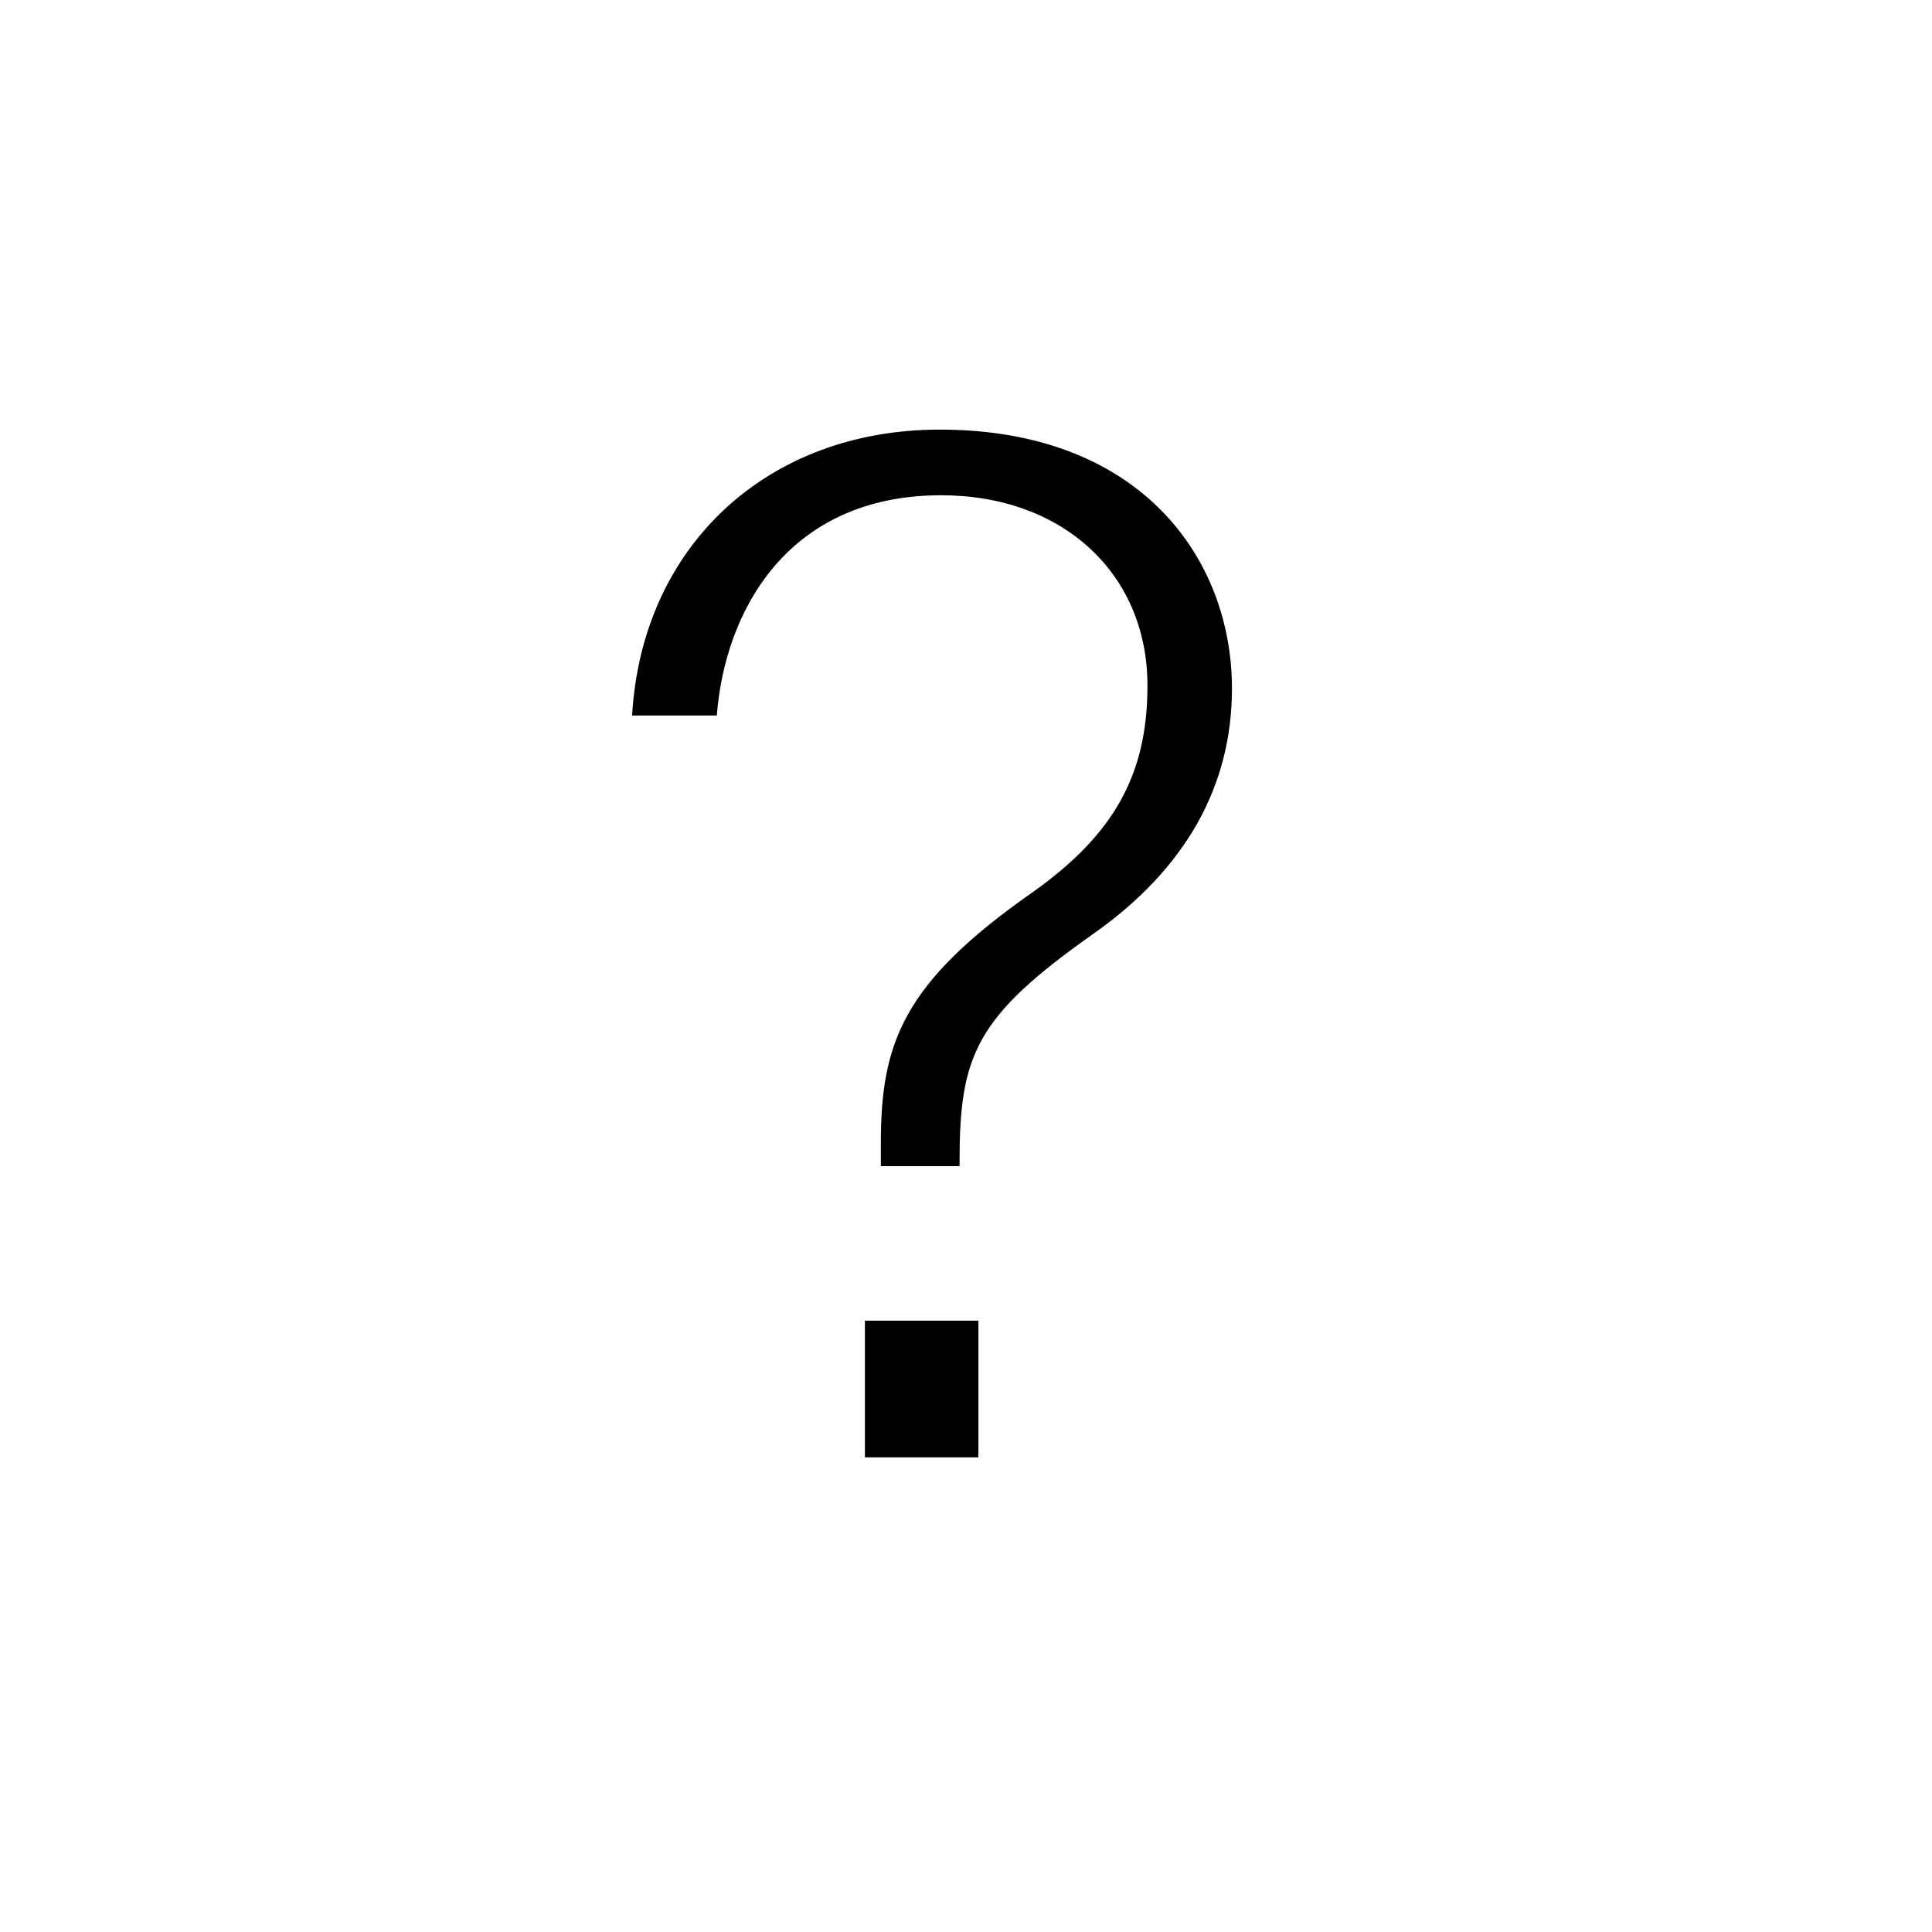
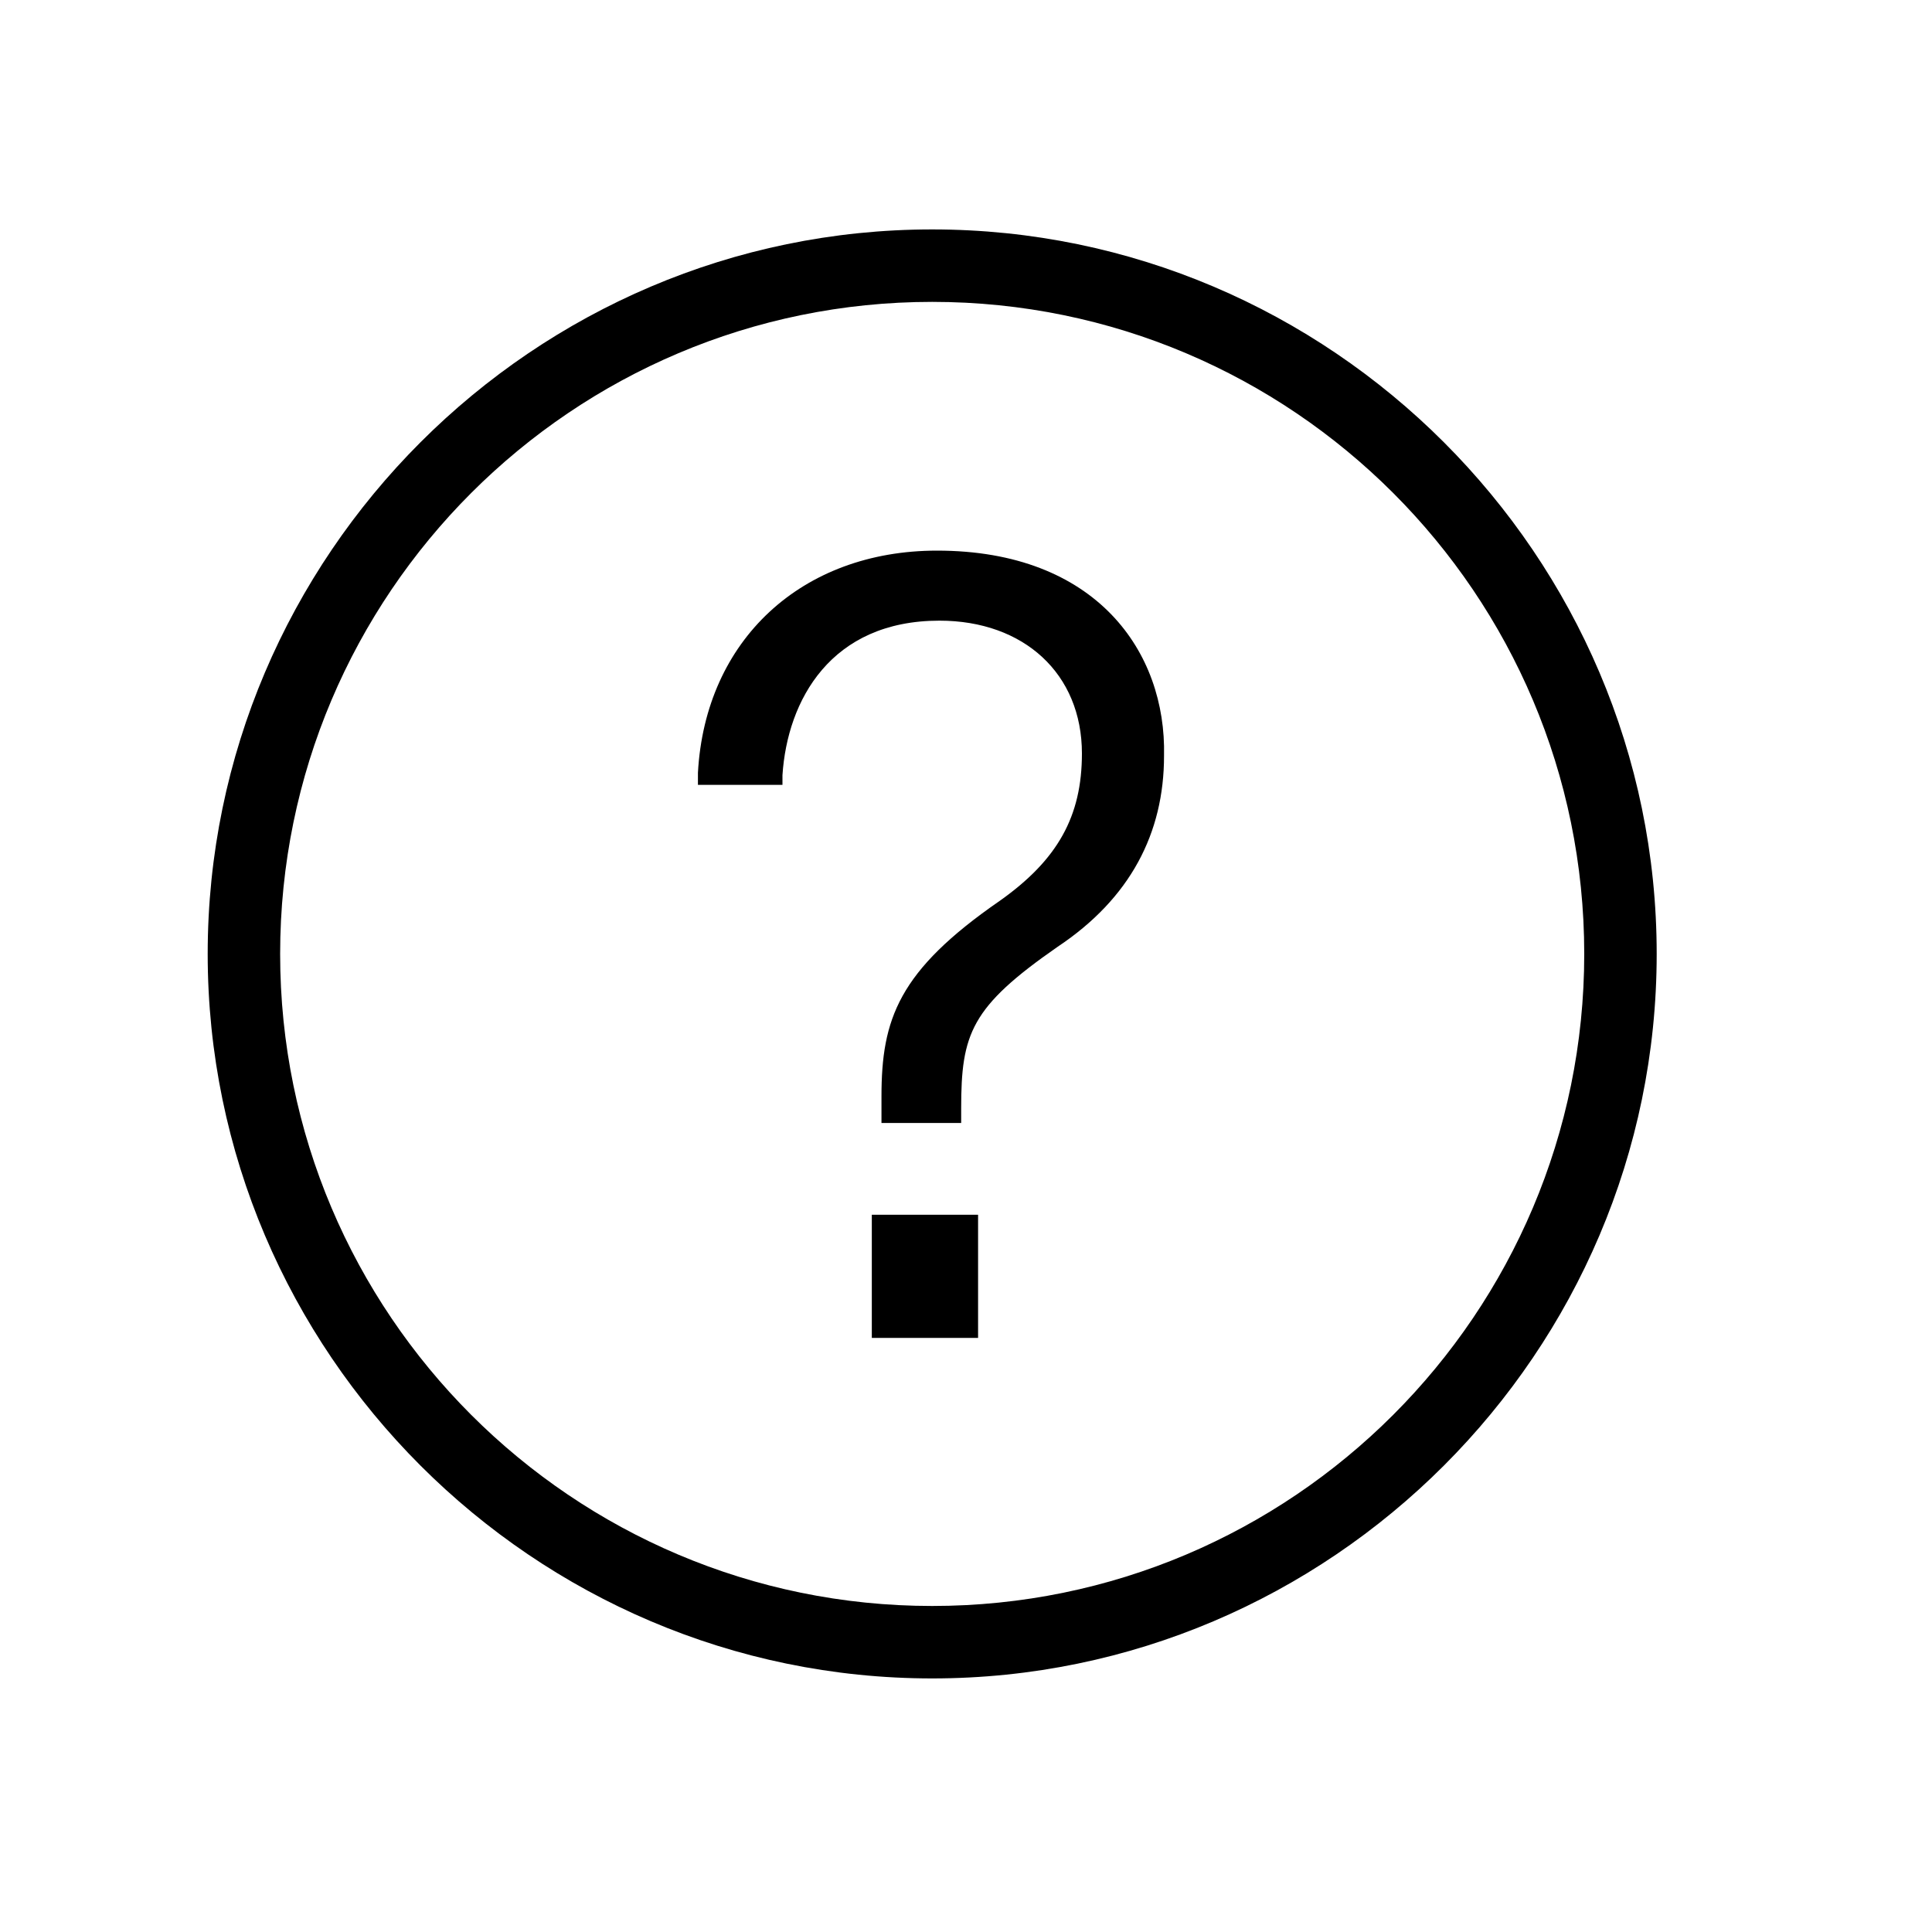
- <svg xmlns="http://www.w3.org/2000/svg" xmlns:xlink="http://www.w3.org/1999/xlink" version="1.1" id="Layer_1" x="0px" y="0px" width="80px" height="80px" viewBox="0 0 80 80" enable-background="new 0 0 80 80" xml:space="preserve">
-   <g id="VR" display="none">
-     <g display="inline">
+ <svg xmlns="http://www.w3.org/2000/svg" xmlns:xlink="http://www.w3.org/1999/xlink" version="1.1" id="Layer_1" x="0px" y="0px" viewBox="0 0 80 80" style="enable-background:new 0 0 80 80;" xml:space="preserve">
+   <style type="text/css">
+ 	.st0{display:none;}
+ 	.st1{display:inline;}
+ 	.st2{clip-path:url(#SVGID_2_);fill:none;stroke:#000000;stroke-width:3;}
+ 	.st3{clip-path:url(#SVGID_4_);fill:none;stroke:#000000;stroke-width:3;}
+ </style>
+   <g id="VR" class="st0">
+     <g class="st1">
      <g>
        <g>
          <g>
-             <defs>
-               <rect id="SVGID_1_" x="0.07" y="20.365" width="79.86" height="39.271" />
-             </defs>
-             <clipPath id="SVGID_2_">
-               <use xlink:href="#SVGID_1_" overflow="visible" />
-             </clipPath>
-             <path clip-path="url(#SVGID_2_)" fill="none" stroke="#000000" stroke-width="3" d="M40,21.865H8.865c0,0-7.295,0-7.295,7.295       v21.681c0,0,0,7.294,7.295,7.294H27.41c0,0,5.474,0.01,6.503-7.307l3.204-18.299c0.261-1.703,1.984-1.703,1.984-1.703H40        M18.408,47.313c4.009,0,7.258-3.249,7.258-7.258s-3.249-7.259-7.258-7.259s-7.258,3.25-7.258,7.259       S14.399,47.313,18.408,47.313z" />
+             <g>
+               <g>
+                 <defs>
+                   <rect id="SVGID_1_" x="0.1" y="20.4" width="79.9" height="39.3" />
+                 </defs>
+                 <clipPath id="SVGID_2_">
+                   <use xlink:href="#SVGID_1_" style="overflow:visible;" />
+                 </clipPath>
+                 <path class="st2" d="M40,21.9H8.9c0,0-7.3,0-7.3,7.3v21.7c0,0,0,7.3,7.3,7.3h18.5c0,0,5.5,0,6.5-7.3l3.2-18.3         c0.3-1.7,2-1.7,2-1.7H40 M18.4,47.3c4,0,7.3-3.2,7.3-7.3s-3.2-7.3-7.3-7.3s-7.3,3.2-7.3,7.3S14.4,47.3,18.4,47.3z" />
+               </g>
+             </g>
          </g>
        </g>
      </g>
      <g>
        <g>
          <g>
-             <defs>
-               <rect id="SVGID_3_" x="0.07" y="20.365" width="79.86" height="39.271" />
-             </defs>
-             <clipPath id="SVGID_4_">
-               <use xlink:href="#SVGID_3_" overflow="visible" />
-             </clipPath>
-             <path clip-path="url(#SVGID_4_)" fill="none" stroke="#000000" stroke-width="3" d="M40,21.865h31.135c0,0,7.295,0,7.295,7.295       v21.681c0,0,0,7.294-7.295,7.294H52.589c0,0-5.474,0.01-6.503-7.307l-3.204-18.299c-0.261-1.703-1.984-1.703-1.984-1.703H40        M61.591,47.313c-4.009,0-7.258-3.249-7.258-7.258s3.249-7.259,7.258-7.259s7.258,3.25,7.258,7.259S65.6,47.313,61.591,47.313z       " />
+             <g>
+               <g>
+                 <defs>
+                   <rect id="SVGID_3_" x="0.1" y="20.4" width="79.9" height="39.3" />
+                 </defs>
+                 <clipPath id="SVGID_4_">
+                   <use xlink:href="#SVGID_3_" style="overflow:visible;" />
+                 </clipPath>
+                 <path class="st3" d="M40,21.9h31.1c0,0,7.3,0,7.3,7.3v21.7c0,0,0,7.3-7.3,7.3H52.6c0,0-5.5,0-6.5-7.3l-3.2-18.3         c-0.3-1.7-2-1.7-2-1.7H40 M61.6,47.3c-4,0-7.3-3.2-7.3-7.3s3.2-7.3,7.3-7.3s7.3,3.2,7.3,7.3S65.6,47.3,61.6,47.3z" />
+               </g>
+             </g>
          </g>
        </g>
      </g>
    </g>
  </g>
  <g>
-     <path d="M51.013,28.508c0-5.335-3.741-10.719-12.1-10.719c-7.166,0-12.337,4.841-12.739,11.839h3.508   c0.331-4.313,2.924-9.12,9.292-9.12c5.028,0,8.54,3.241,8.54,7.88c0,3.685-1.382,6.167-4.771,8.568   c-5.364,3.754-6.269,6.239-6.269,10.391l0,0.941h3.259v-0.16c0-4.438,0.653-6.015,5.552-9.469   C49.086,35.977,51.013,32.561,51.013,28.508z" />
-     <rect x="35.814" y="54.686" width="4.7" height="5.66" />
+     <path d="M38.6,69.5c-16.5,0-30-13.5-30-30s13.5-30,30-30c16.5,0,30,13.5,30,30S55.1,69.5,38.6,69.5z M38.6,12.5   c-14.9,0-27,12.1-27,27c0,14.9,12.1,27,27,27s27-12.1,27-27C65.6,24.6,53.5,12.5,38.6,12.5z" />
+   </g>
+   <g>
+     <path d="M38.8,22.8c-5.6,0-9.6,3.7-9.9,9.2l0,0.5h3.5l0-0.4c0.2-3.1,2-6.4,6.5-6.4c3.5,0,5.9,2.2,5.9,5.5c0,2.6-1,4.4-3.4,6.1   c-4.2,2.9-4.9,4.9-4.9,8.1v1.1h3.3v-0.6c0-3.1,0.4-4.2,4-6.7c3-2,4.4-4.7,4.4-7.9C48.3,27,45.4,22.8,38.8,22.8z" />
+     <rect x="36.1" y="50.3" width="4.4" height="5.1" />
  </g>
</svg>
